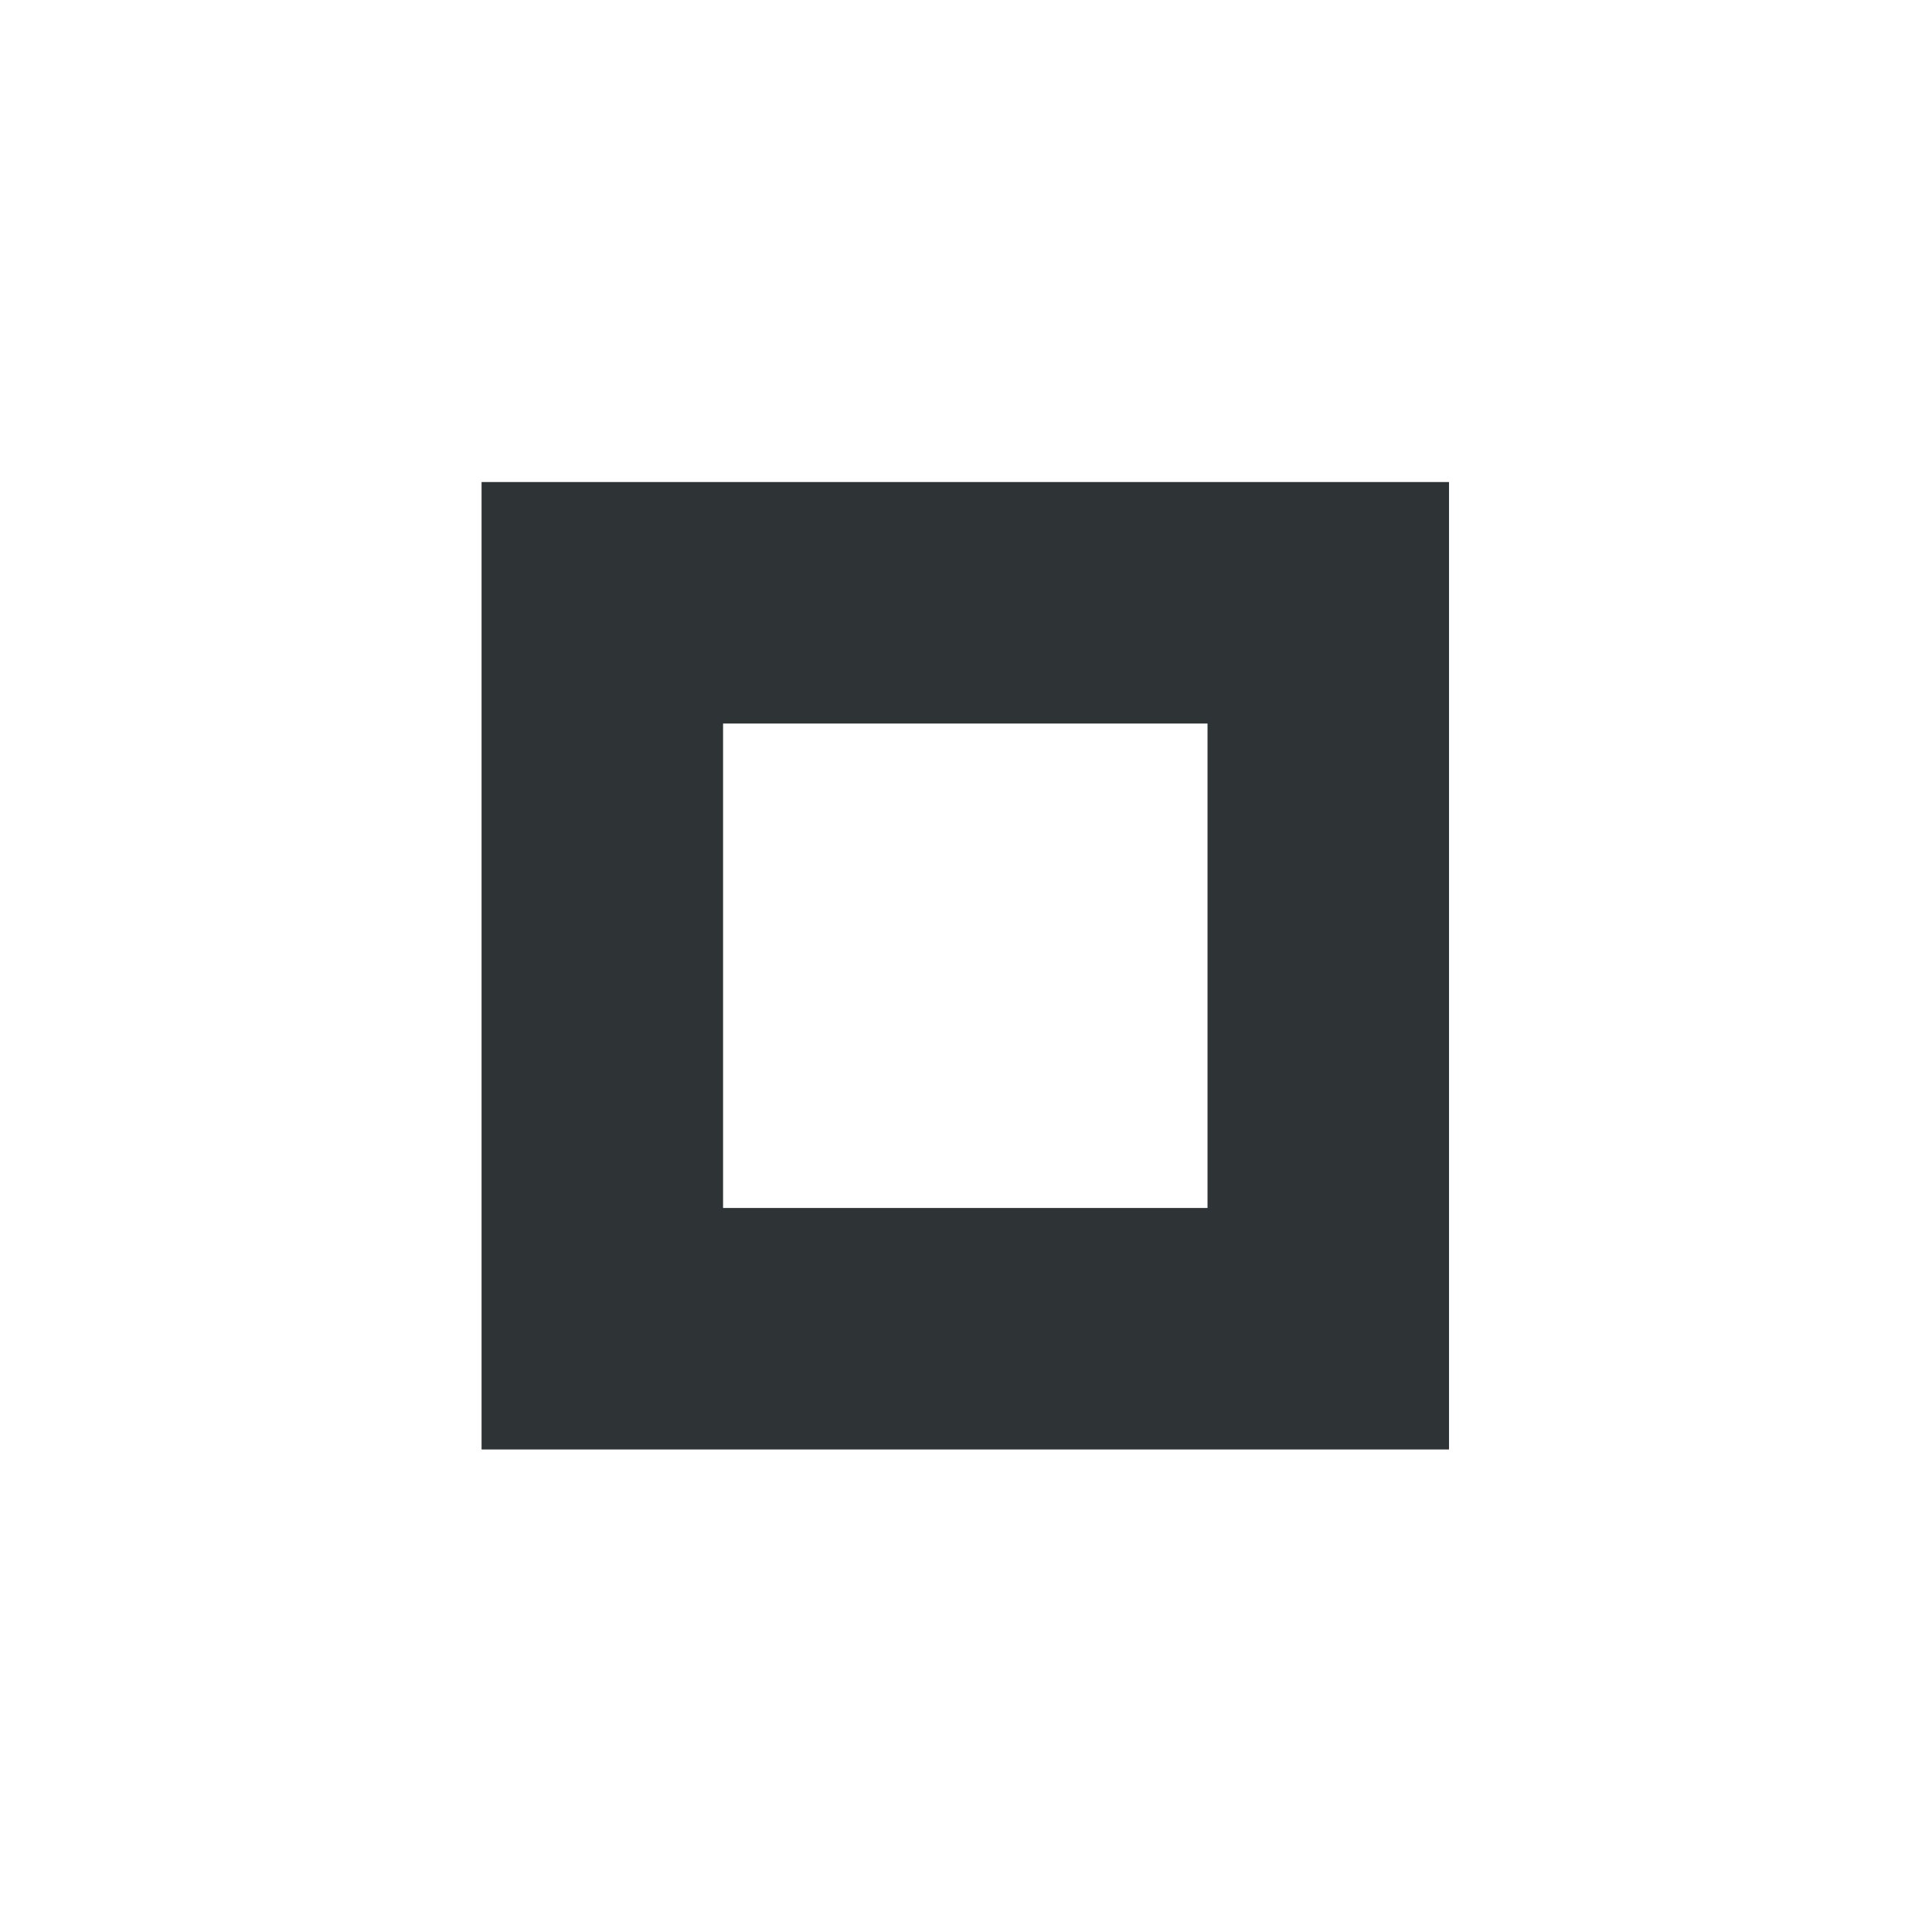
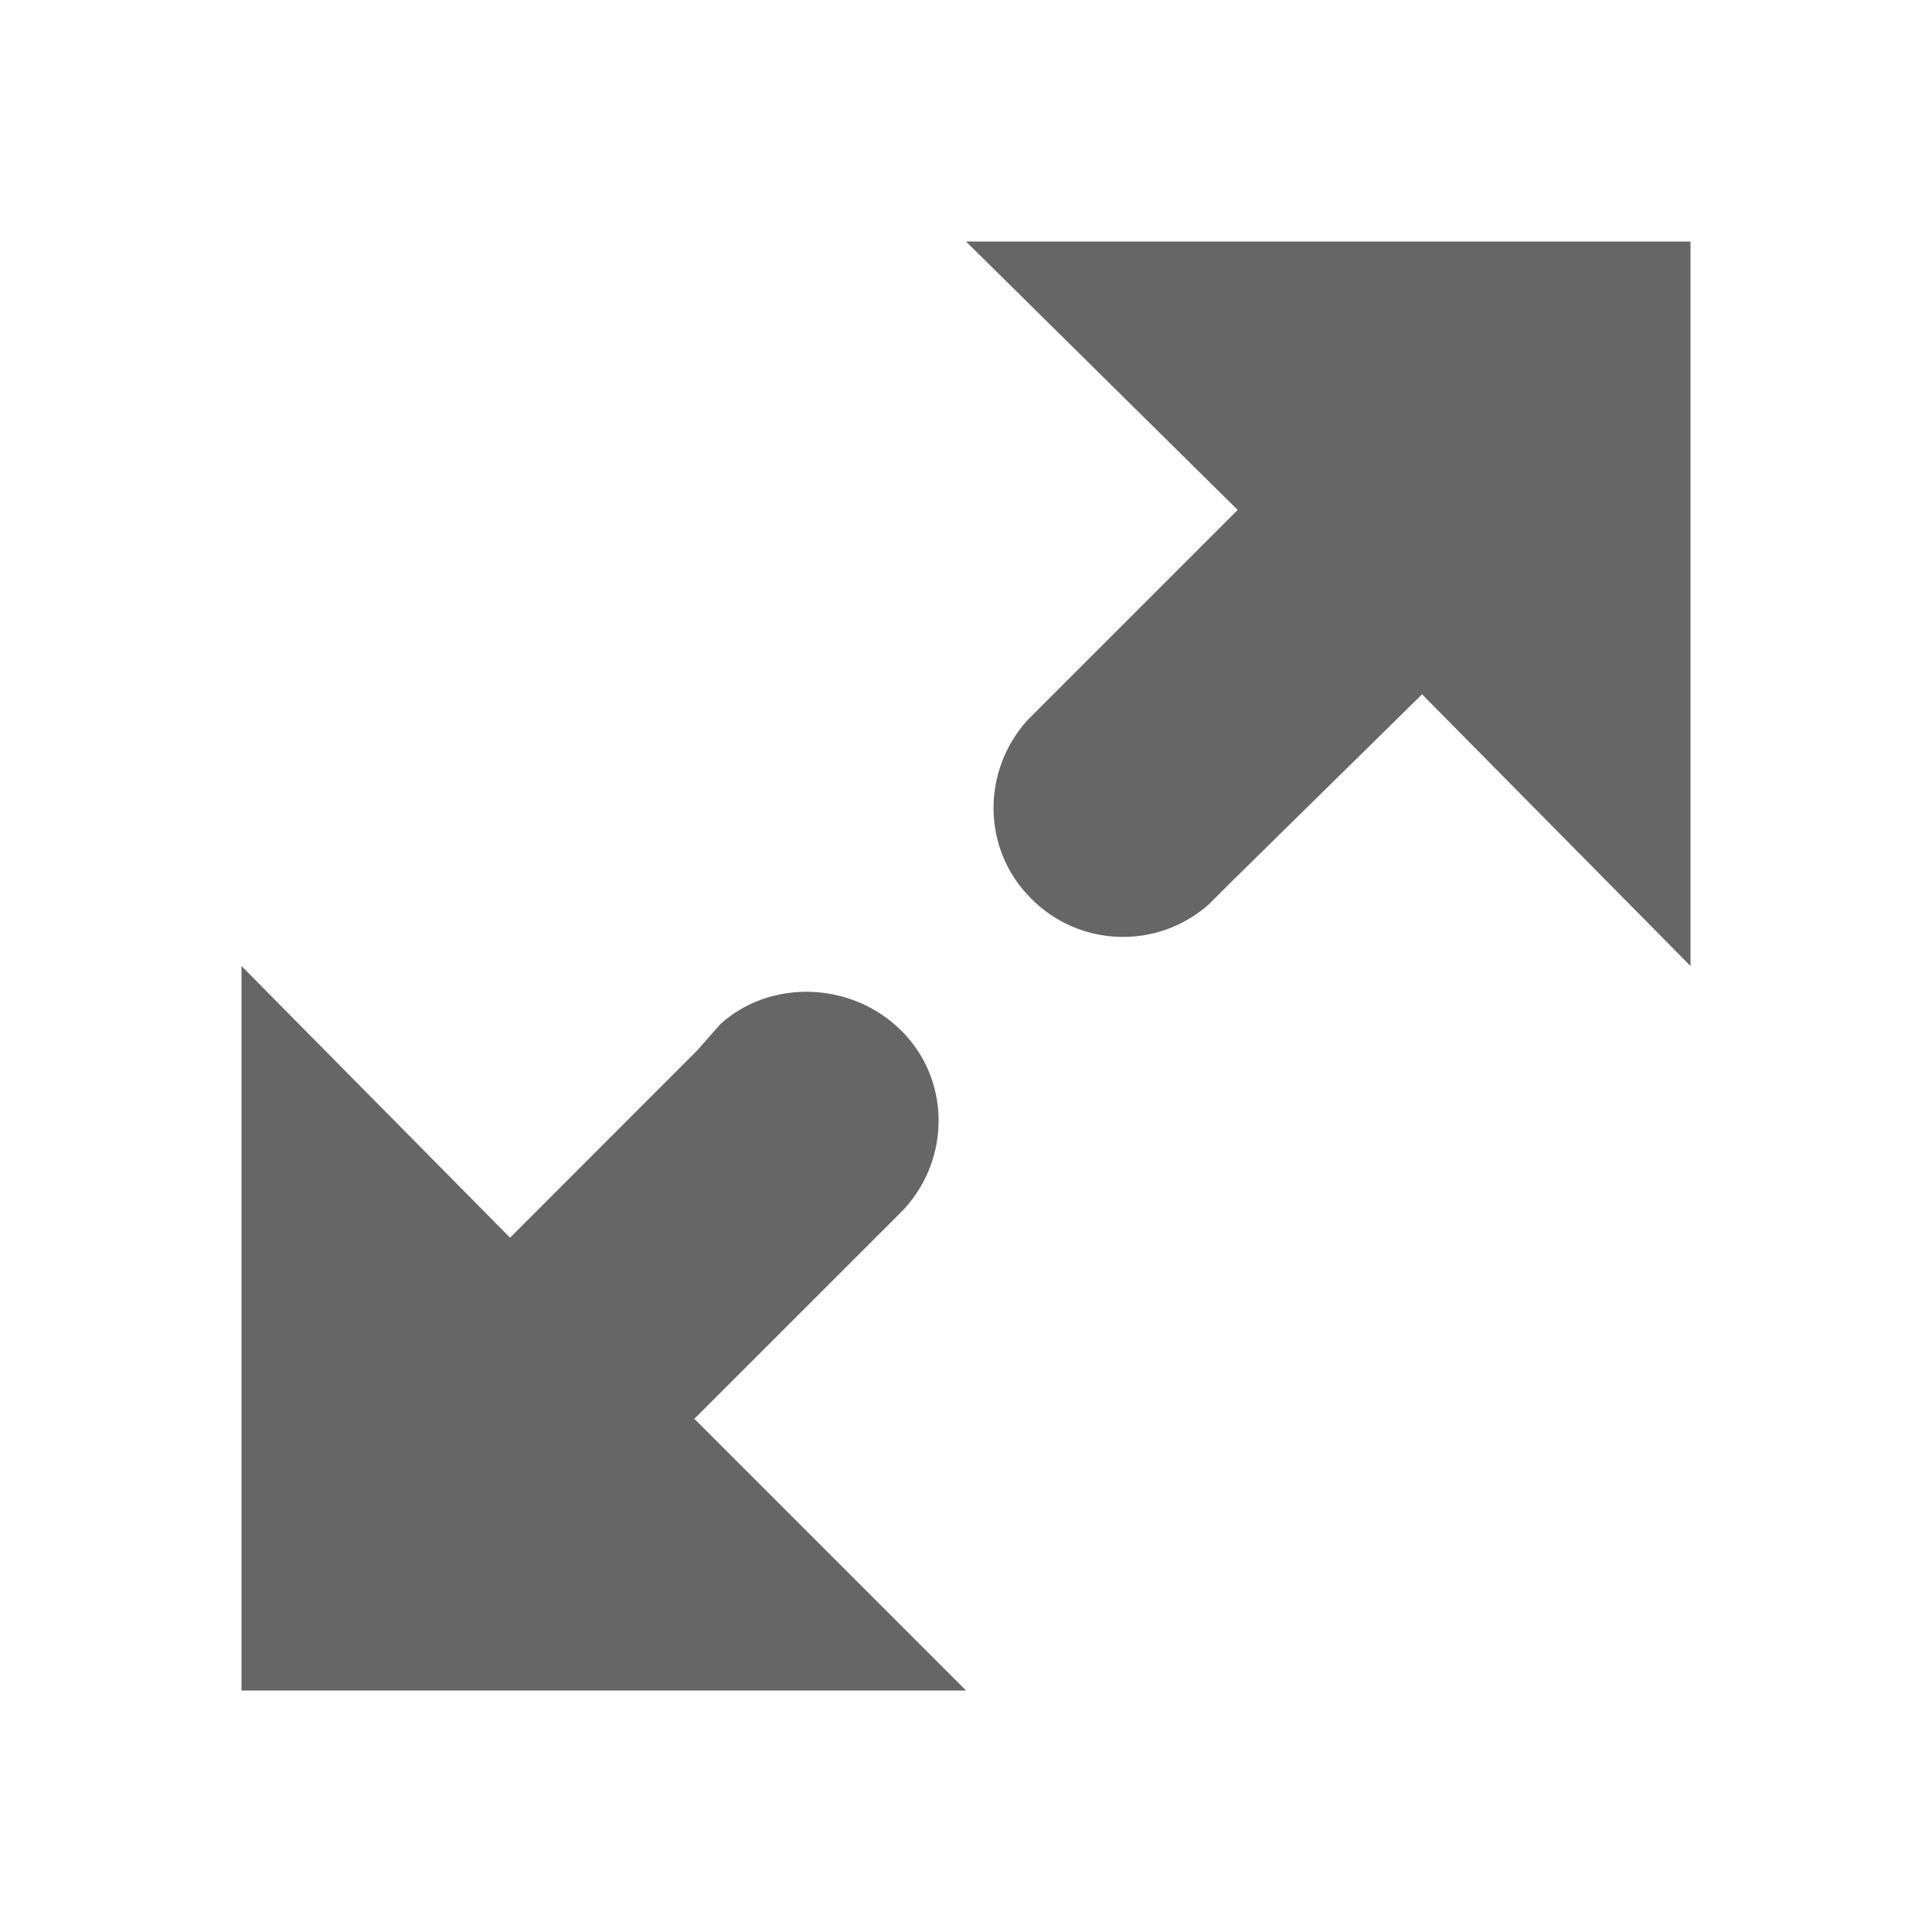
- <svg xmlns="http://www.w3.org/2000/svg" width="16" version="1.1" style="enable-background:new" id="svg7384" height="16">
-   <defs id="defs7386" />
-   <g transform="translate(-52.00585,-888)" id="layer1" />
-   <g transform="translate(-52.00585,-888)" id="layer7" />
-   <g transform="translate(-52.00585,-888)" id="layer6" />
-   <g transform="translate(-52.00585,-888)" id="layer5" />
-   <g transform="translate(-52.00585,-888)" id="layer9" />
-   <g transform="translate(-52.00585,-888)" id="layer2" />
-   <g transform="translate(-52.00585,-888)" id="layer8" />
-   <g transform="translate(-52.00585,-888)" id="layer3" />
-   <g transform="translate(-52.00585,-888)" id="layer4" />
-   <g transform="translate(-52.00585,-952)" id="layer10">
-     <path id="rect9057" d="m 55.994,955.992 v 1 7.012 h 8.012 v -8.012 z m 2,2 h 4.012 v 4.012 h -4.012 z" style="color:#000000;font-style:normal;font-variant:normal;font-weight:normal;font-stretch:normal;font-size:medium;line-height:normal;font-family:sans-serif;font-variant-ligatures:normal;font-variant-position:normal;font-variant-caps:normal;font-variant-numeric:normal;font-variant-alternates:normal;font-feature-settings:normal;text-indent:0;text-align:start;text-decoration:none;text-decoration-line:none;text-decoration-style:solid;text-decoration-color:#000000;letter-spacing:normal;word-spacing:normal;text-transform:none;writing-mode:lr-tb;direction:ltr;text-orientation:mixed;dominant-baseline:auto;baseline-shift:baseline;text-anchor:start;white-space:normal;shape-padding:0;clip-rule:nonzero;display:inline;overflow:visible;visibility:visible;opacity:1;isolation:auto;mix-blend-mode:normal;color-interpolation:sRGB;color-interpolation-filters:linearRGB;solid-color:#000000;solid-opacity:1;vector-effect:none;fill:#2e3436;fill-opacity:1;fill-rule:nonzero;stroke:none;stroke-width:2;stroke-linecap:butt;stroke-linejoin:miter;stroke-miterlimit:4;stroke-dasharray:none;stroke-dashoffset:0;stroke-opacity:1;marker:none;color-rendering:auto;image-rendering:auto;shape-rendering:auto;text-rendering:auto;enable-background:accumulate" />
+ <svg xmlns="http://www.w3.org/2000/svg" height="16" width="16">
+   <g color="#bebebe" transform="translate(-753 -157)">
+     <path d="M761 159l2.25 2.223-1.714 1.714-.027.027c-.38.42-.378 1.068.027 1.474a1.07 1.07 0 0 0 1.473.053l.215-.214 1.553-1.527L767 165v-6zm-6 6v6h6l-2.25-2.25 1.715-1.714.026-.027c.381-.42.38-1.068-.026-1.473-.406-.406-1.08-.434-1.5-.054l-.188.214-1.553 1.554z" fill="#666" overflow="visible" style="marker:none" />
  </g>
</svg>
